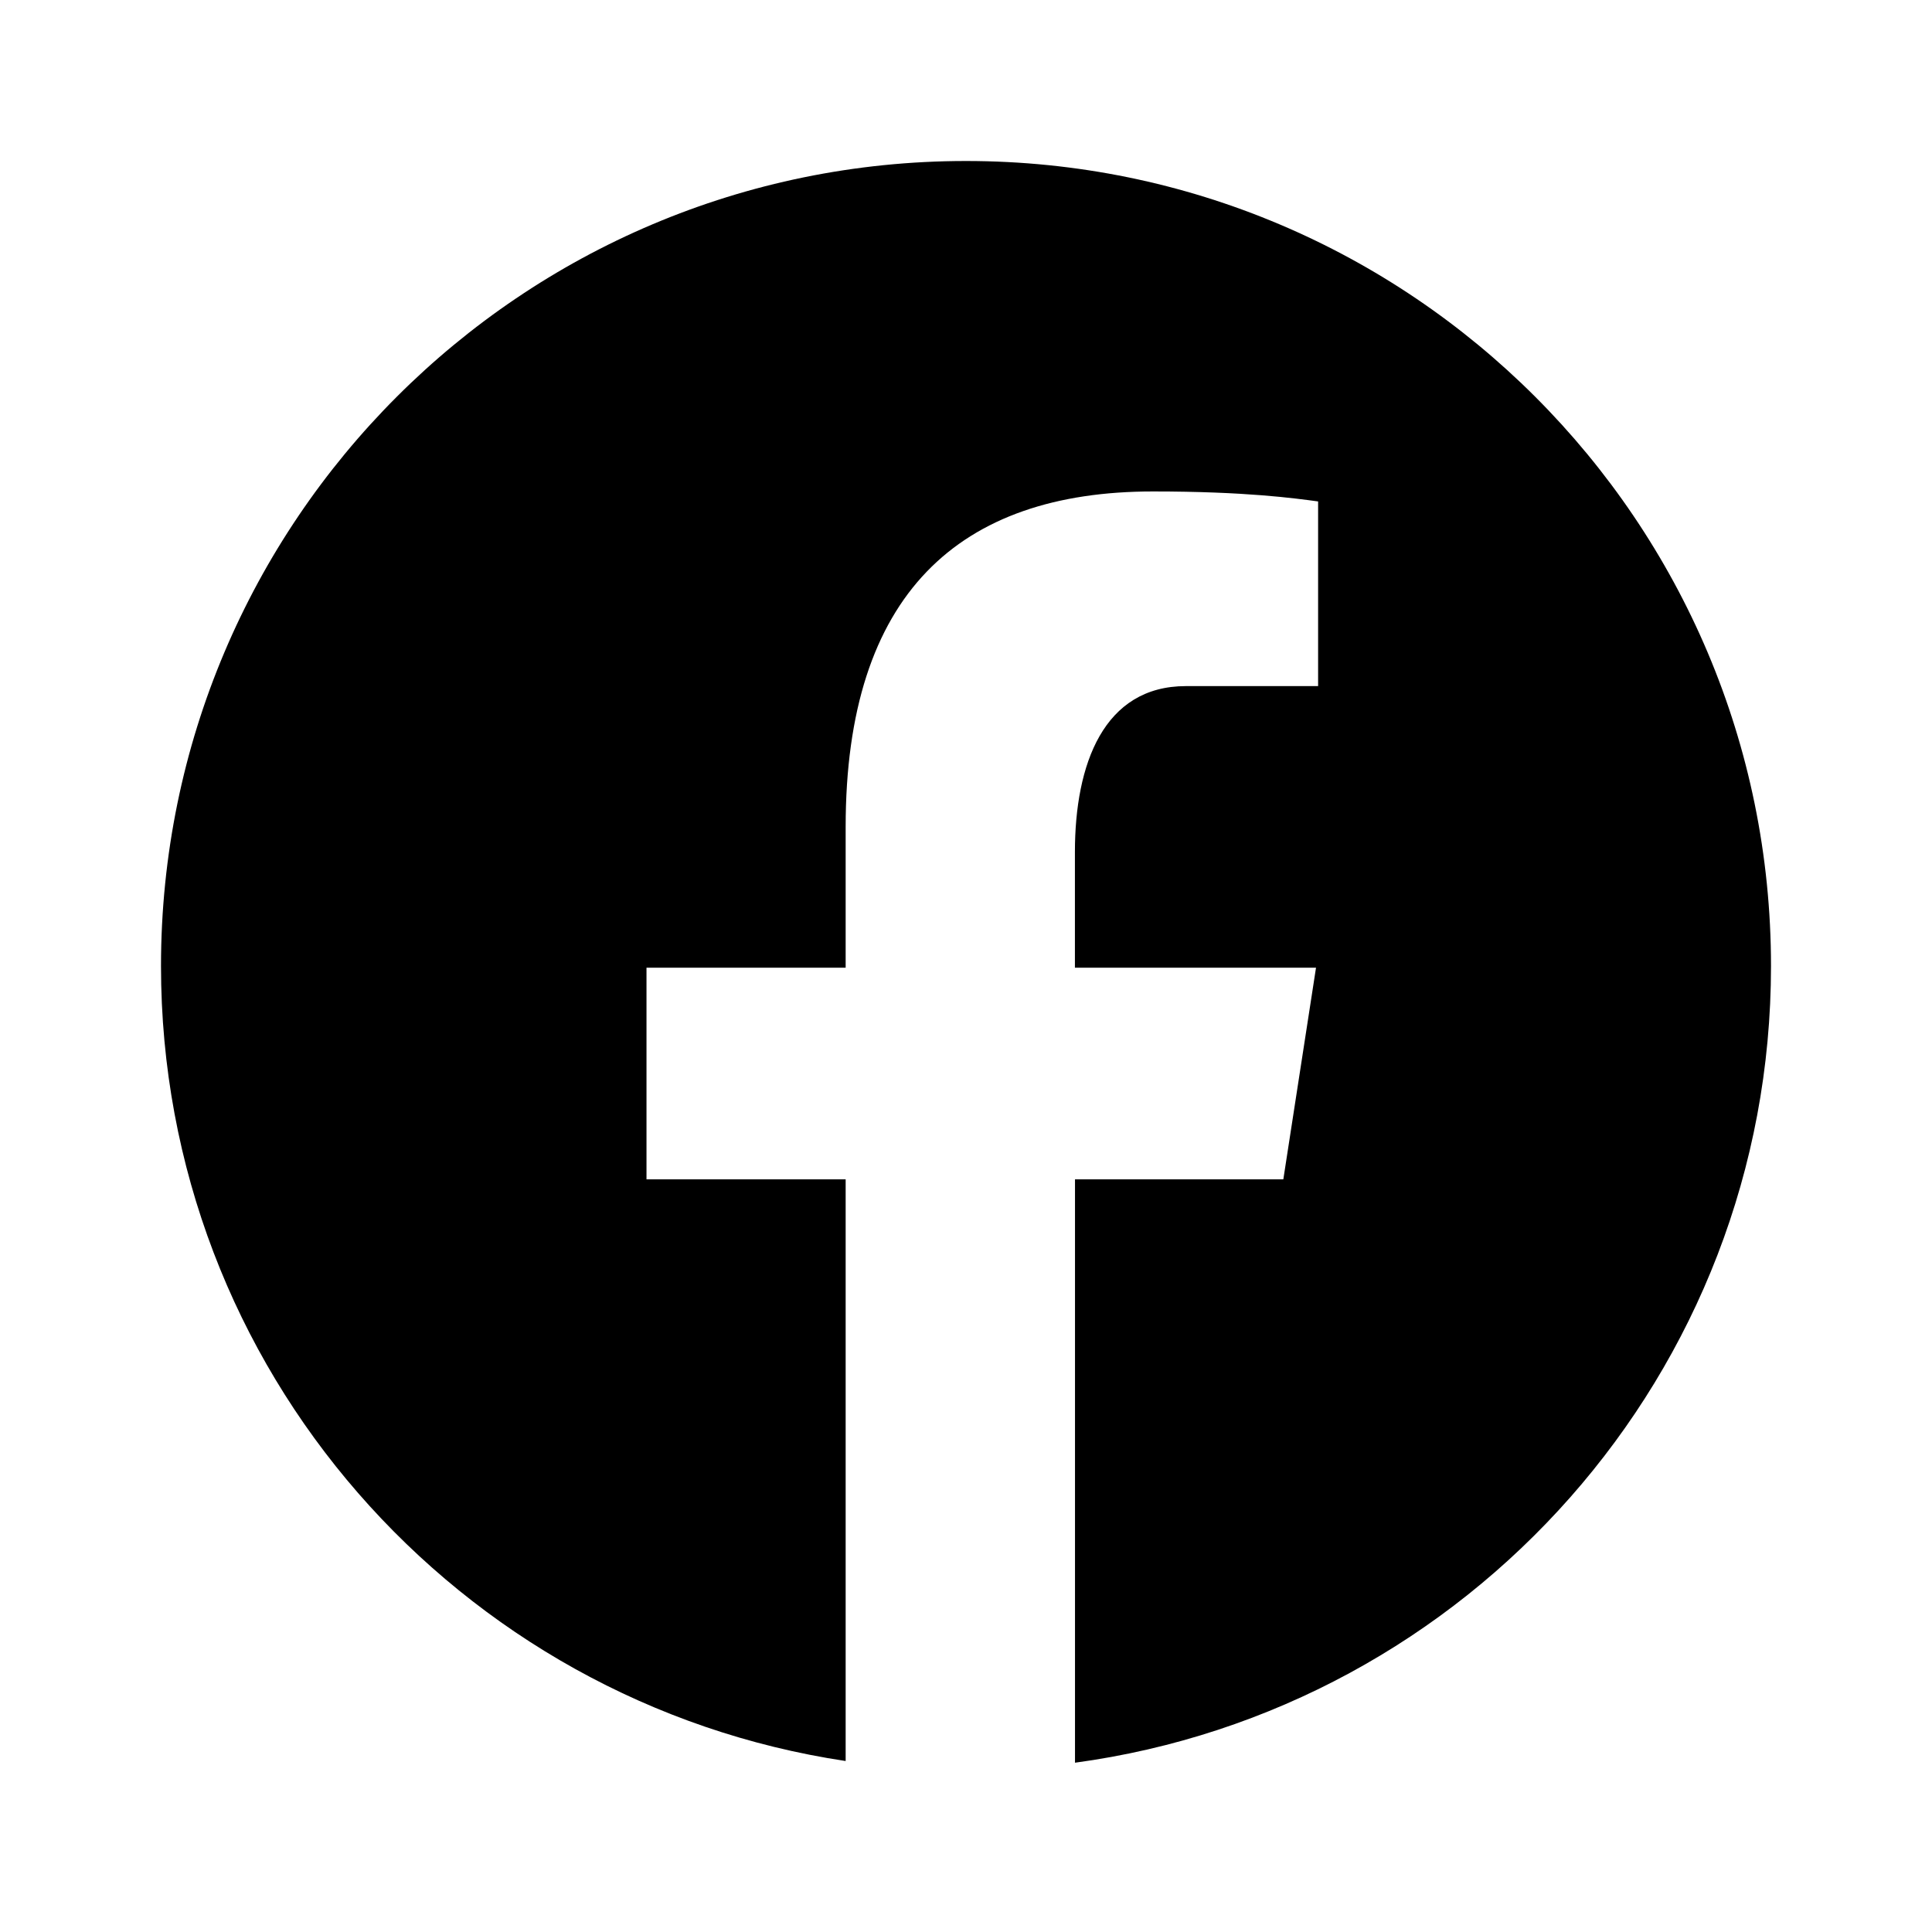
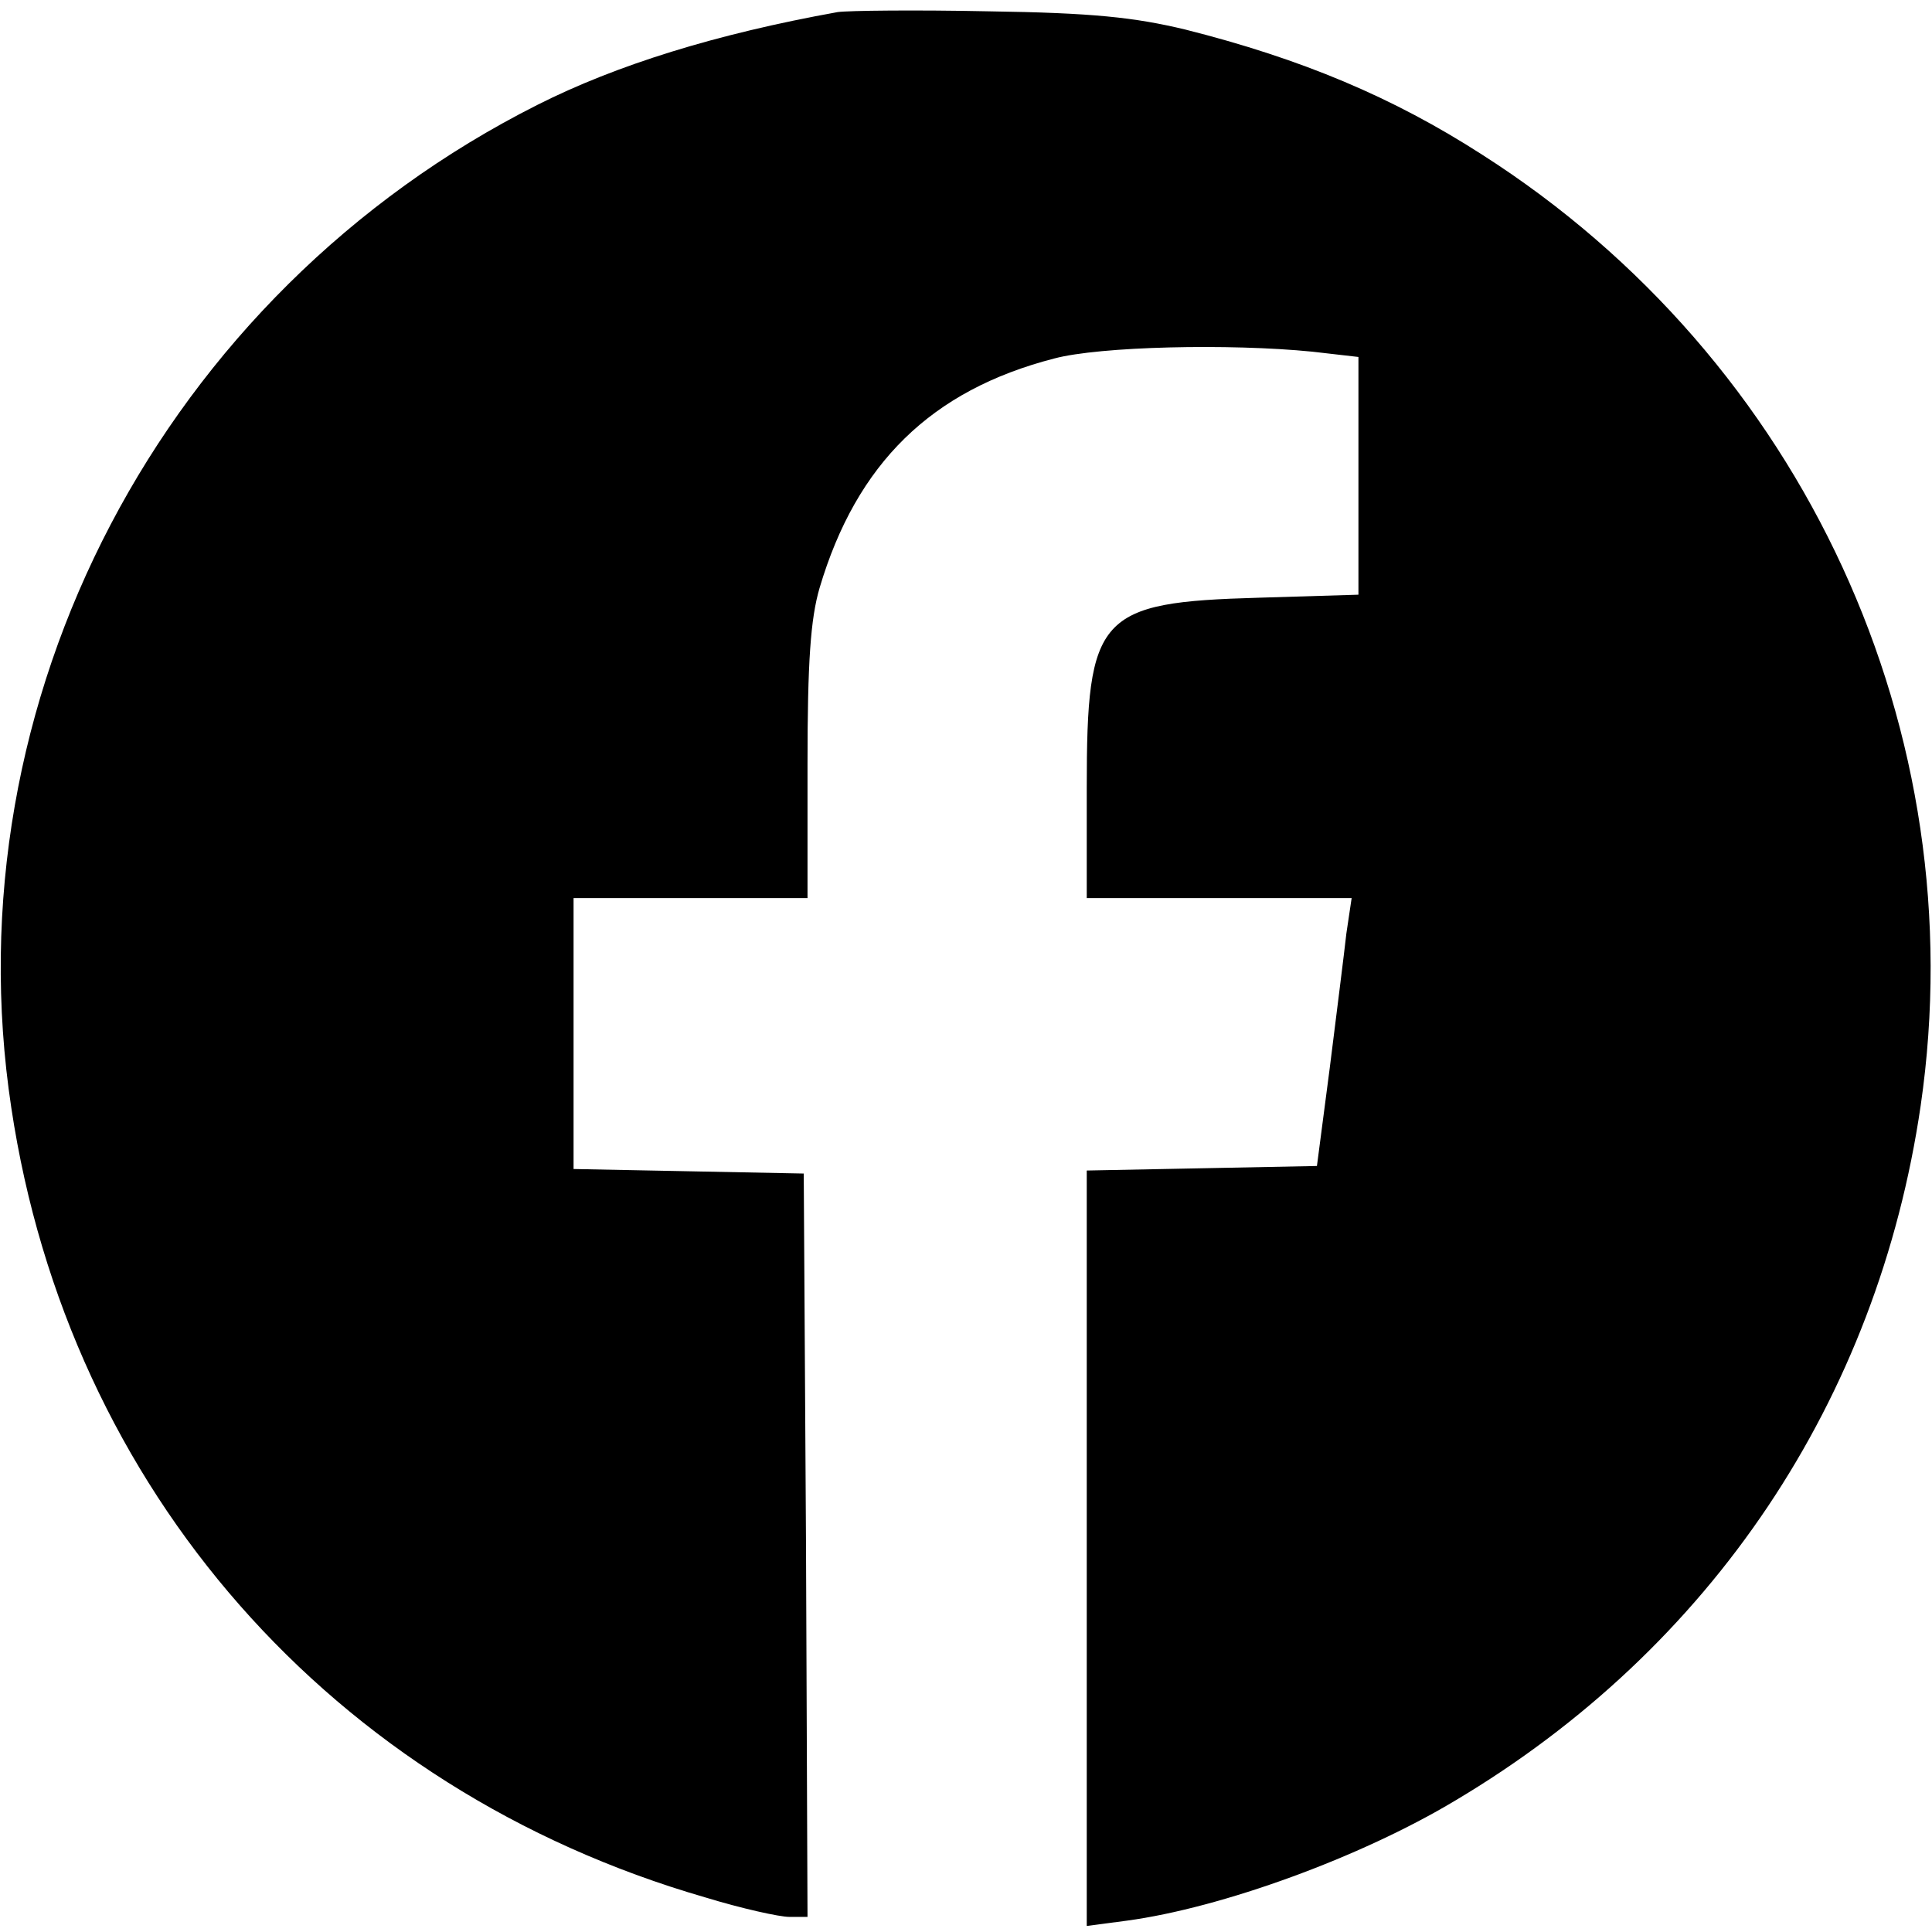
- <svg xmlns="http://www.w3.org/2000/svg" viewBox="0 0 24 24" width="30px" height="30px">
-   <path d="M12,2C6.477,2,2,6.477,2,12c0,5.013,3.693,9.153,8.505,9.876V14.65H8.031v-2.629h2.474v-1.749 c0-2.896,1.411-4.167,3.818-4.167c1.153,0,1.762,0.085,2.051,0.124v2.294h-1.642c-1.022,0-1.379,0.969-1.379,2.061v1.437h2.995 l-0.406,2.629h-2.588v7.247C18.235,21.236,22,17.062,22,12C22,6.477,17.523,2,12,2z" />
+ <svg xmlns="http://www.w3.org/2000/svg" version="1.0" width="256pt" height="256pt" viewBox="0 0 256 256" preserveAspectRatio="xMidYMid meet">
+   <g transform="translate(0,256) scale(0.1,-0.1)" fill="#000000" stroke="none">
+     <path d="M1110 2544 c-161 -29 -293 -70 -398 -123 -496 -250 -779 -789 -697 -1329 76 -506 425 -903 919 -1046 49 -15 99 -26 112 -26 l24 0 -2 493 -3 492 -152 3 -153 3 0 179 0 180 155 0 155 0 0 178 c0 135 4 192 16 233 49 165 148 262 311 304 60 16 232 20 342 9 l61 -7 0 -157 0 -158 -132 -4 c-213 -6 -228 -23 -228 -252 l0 -146 175 0 176 0 -7 -47 c-3 -27 -13 -106 -22 -178 l-17 -130 -152 -3 -153 -3 0 -500 0 -501 53 7 c126 17 310 84 435 159 340 202 560 531 617 921 72 495 -155 988 -581 1260 -118 76 -239 127 -394 166 -67 16 -122 22 -260 24 -96 2 -186 1 -200 -1z" />
+   </g>
</svg>
